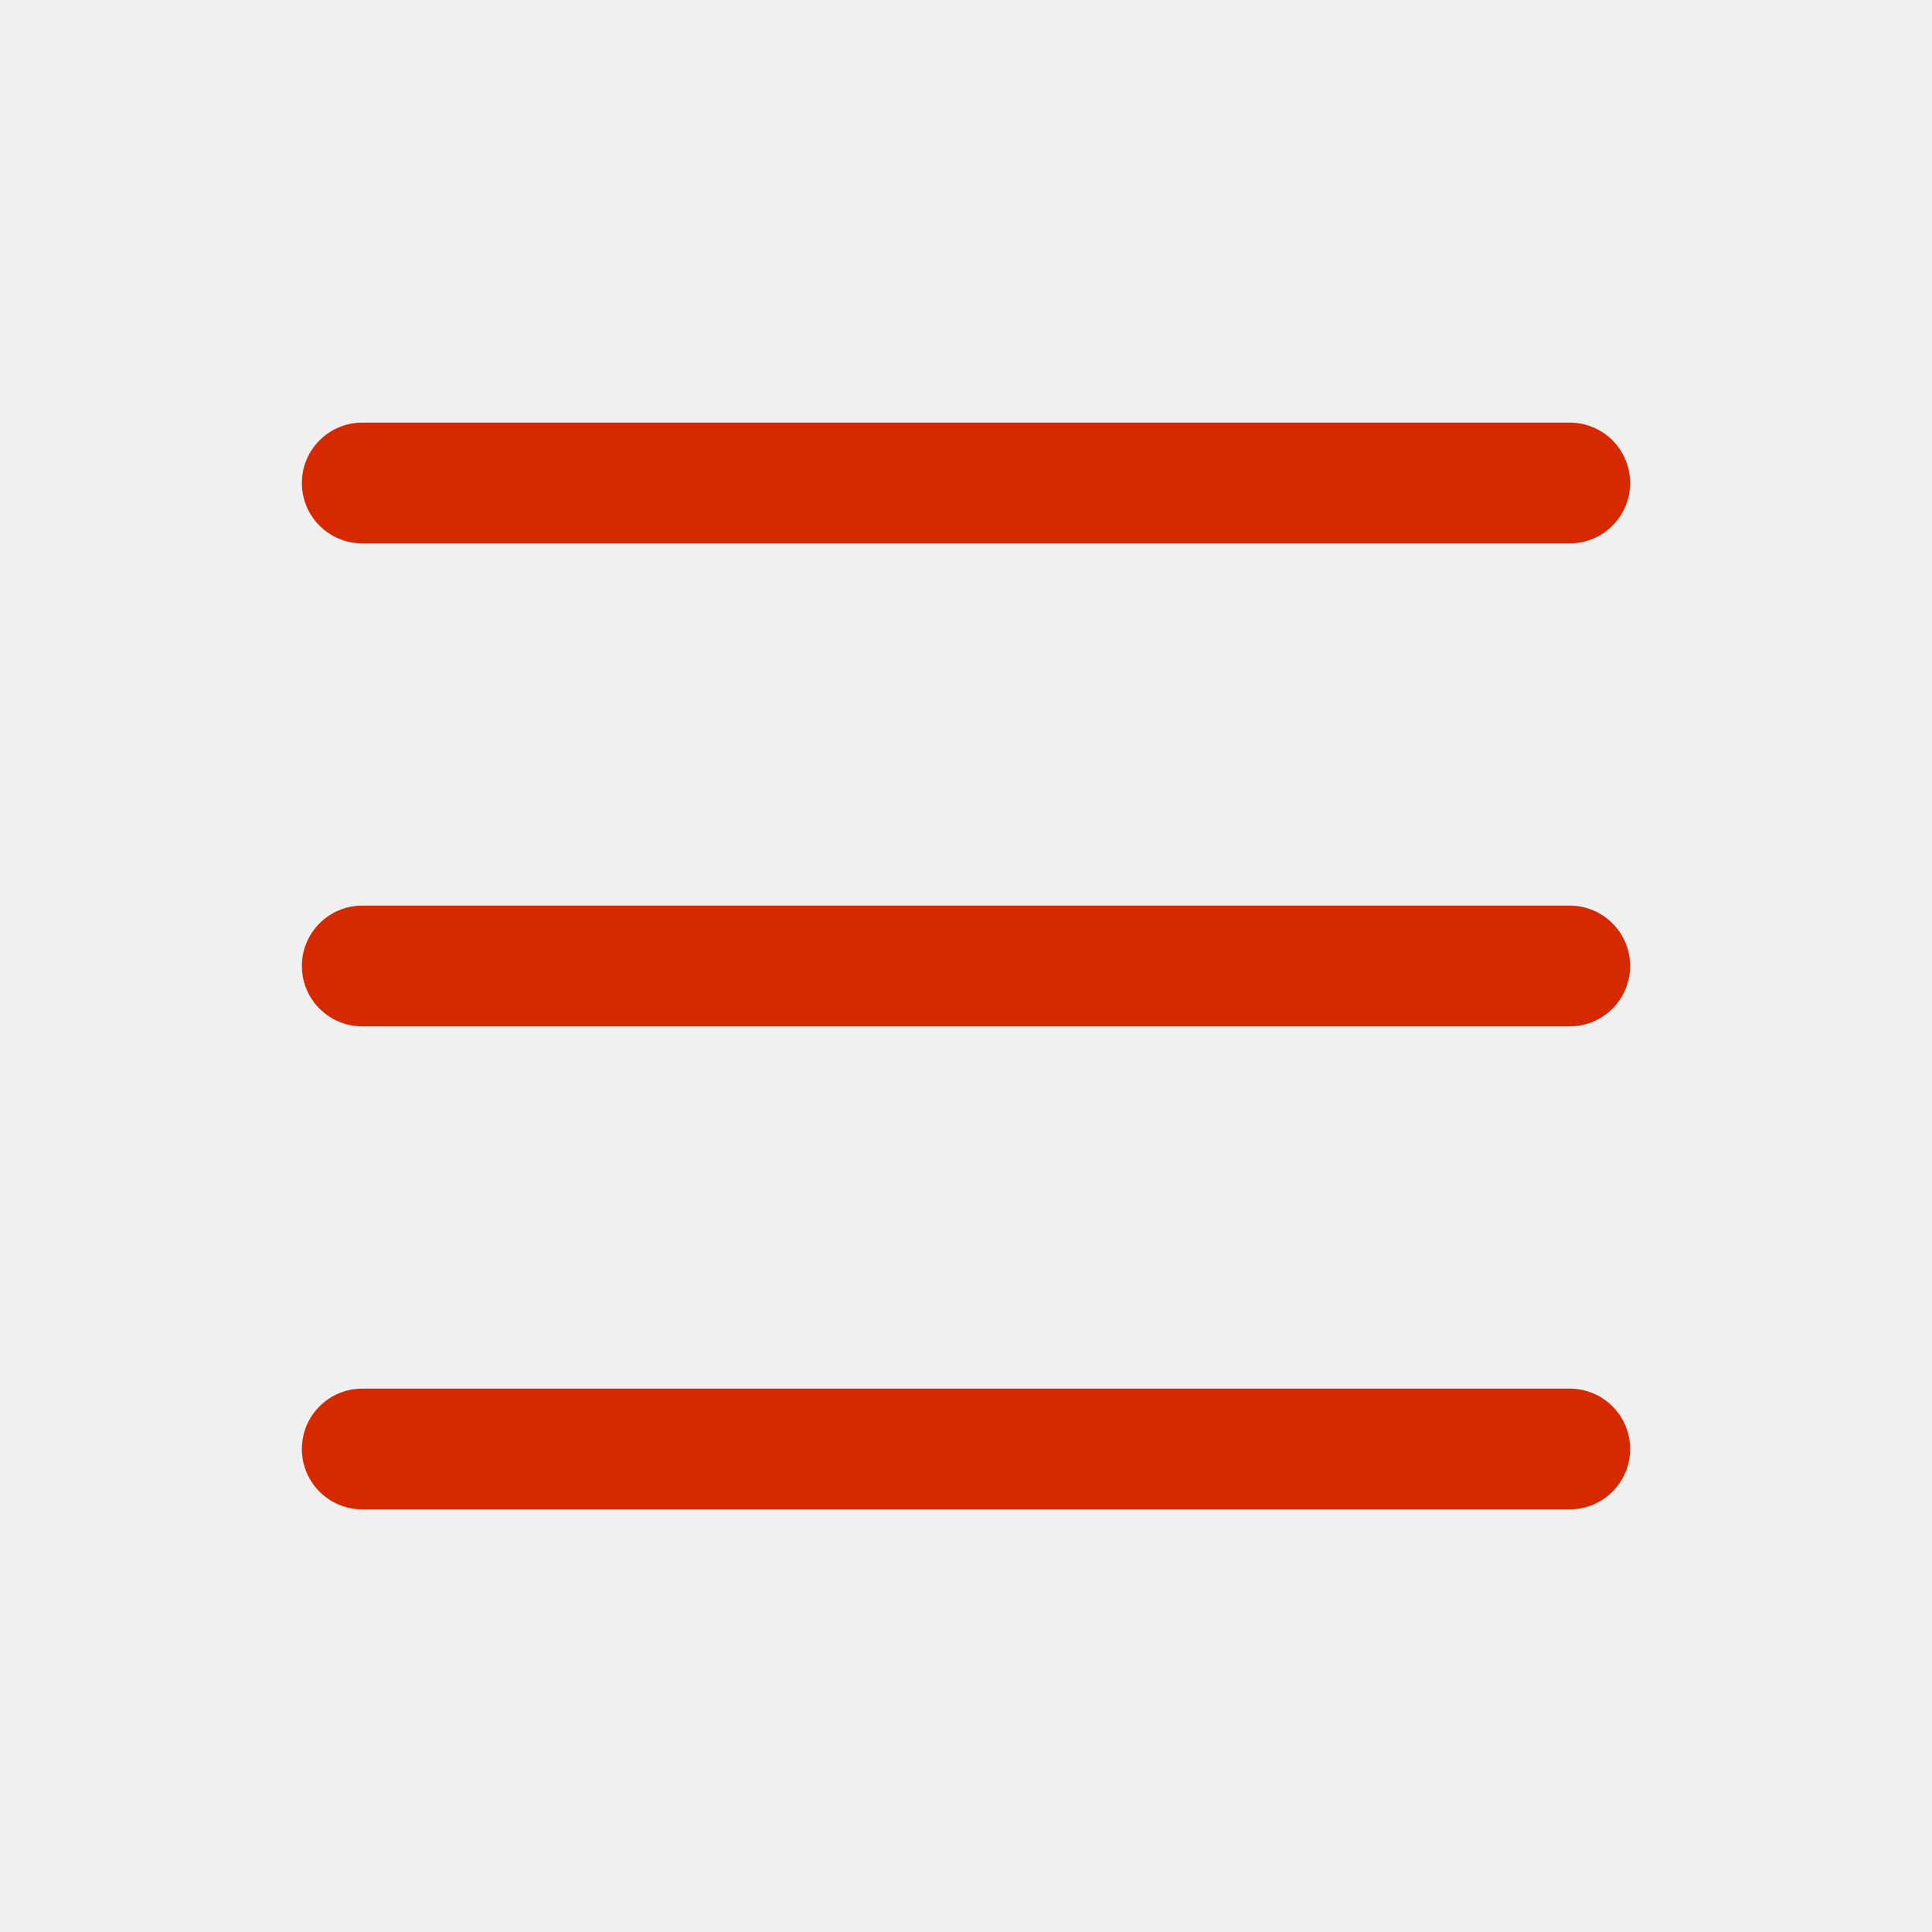
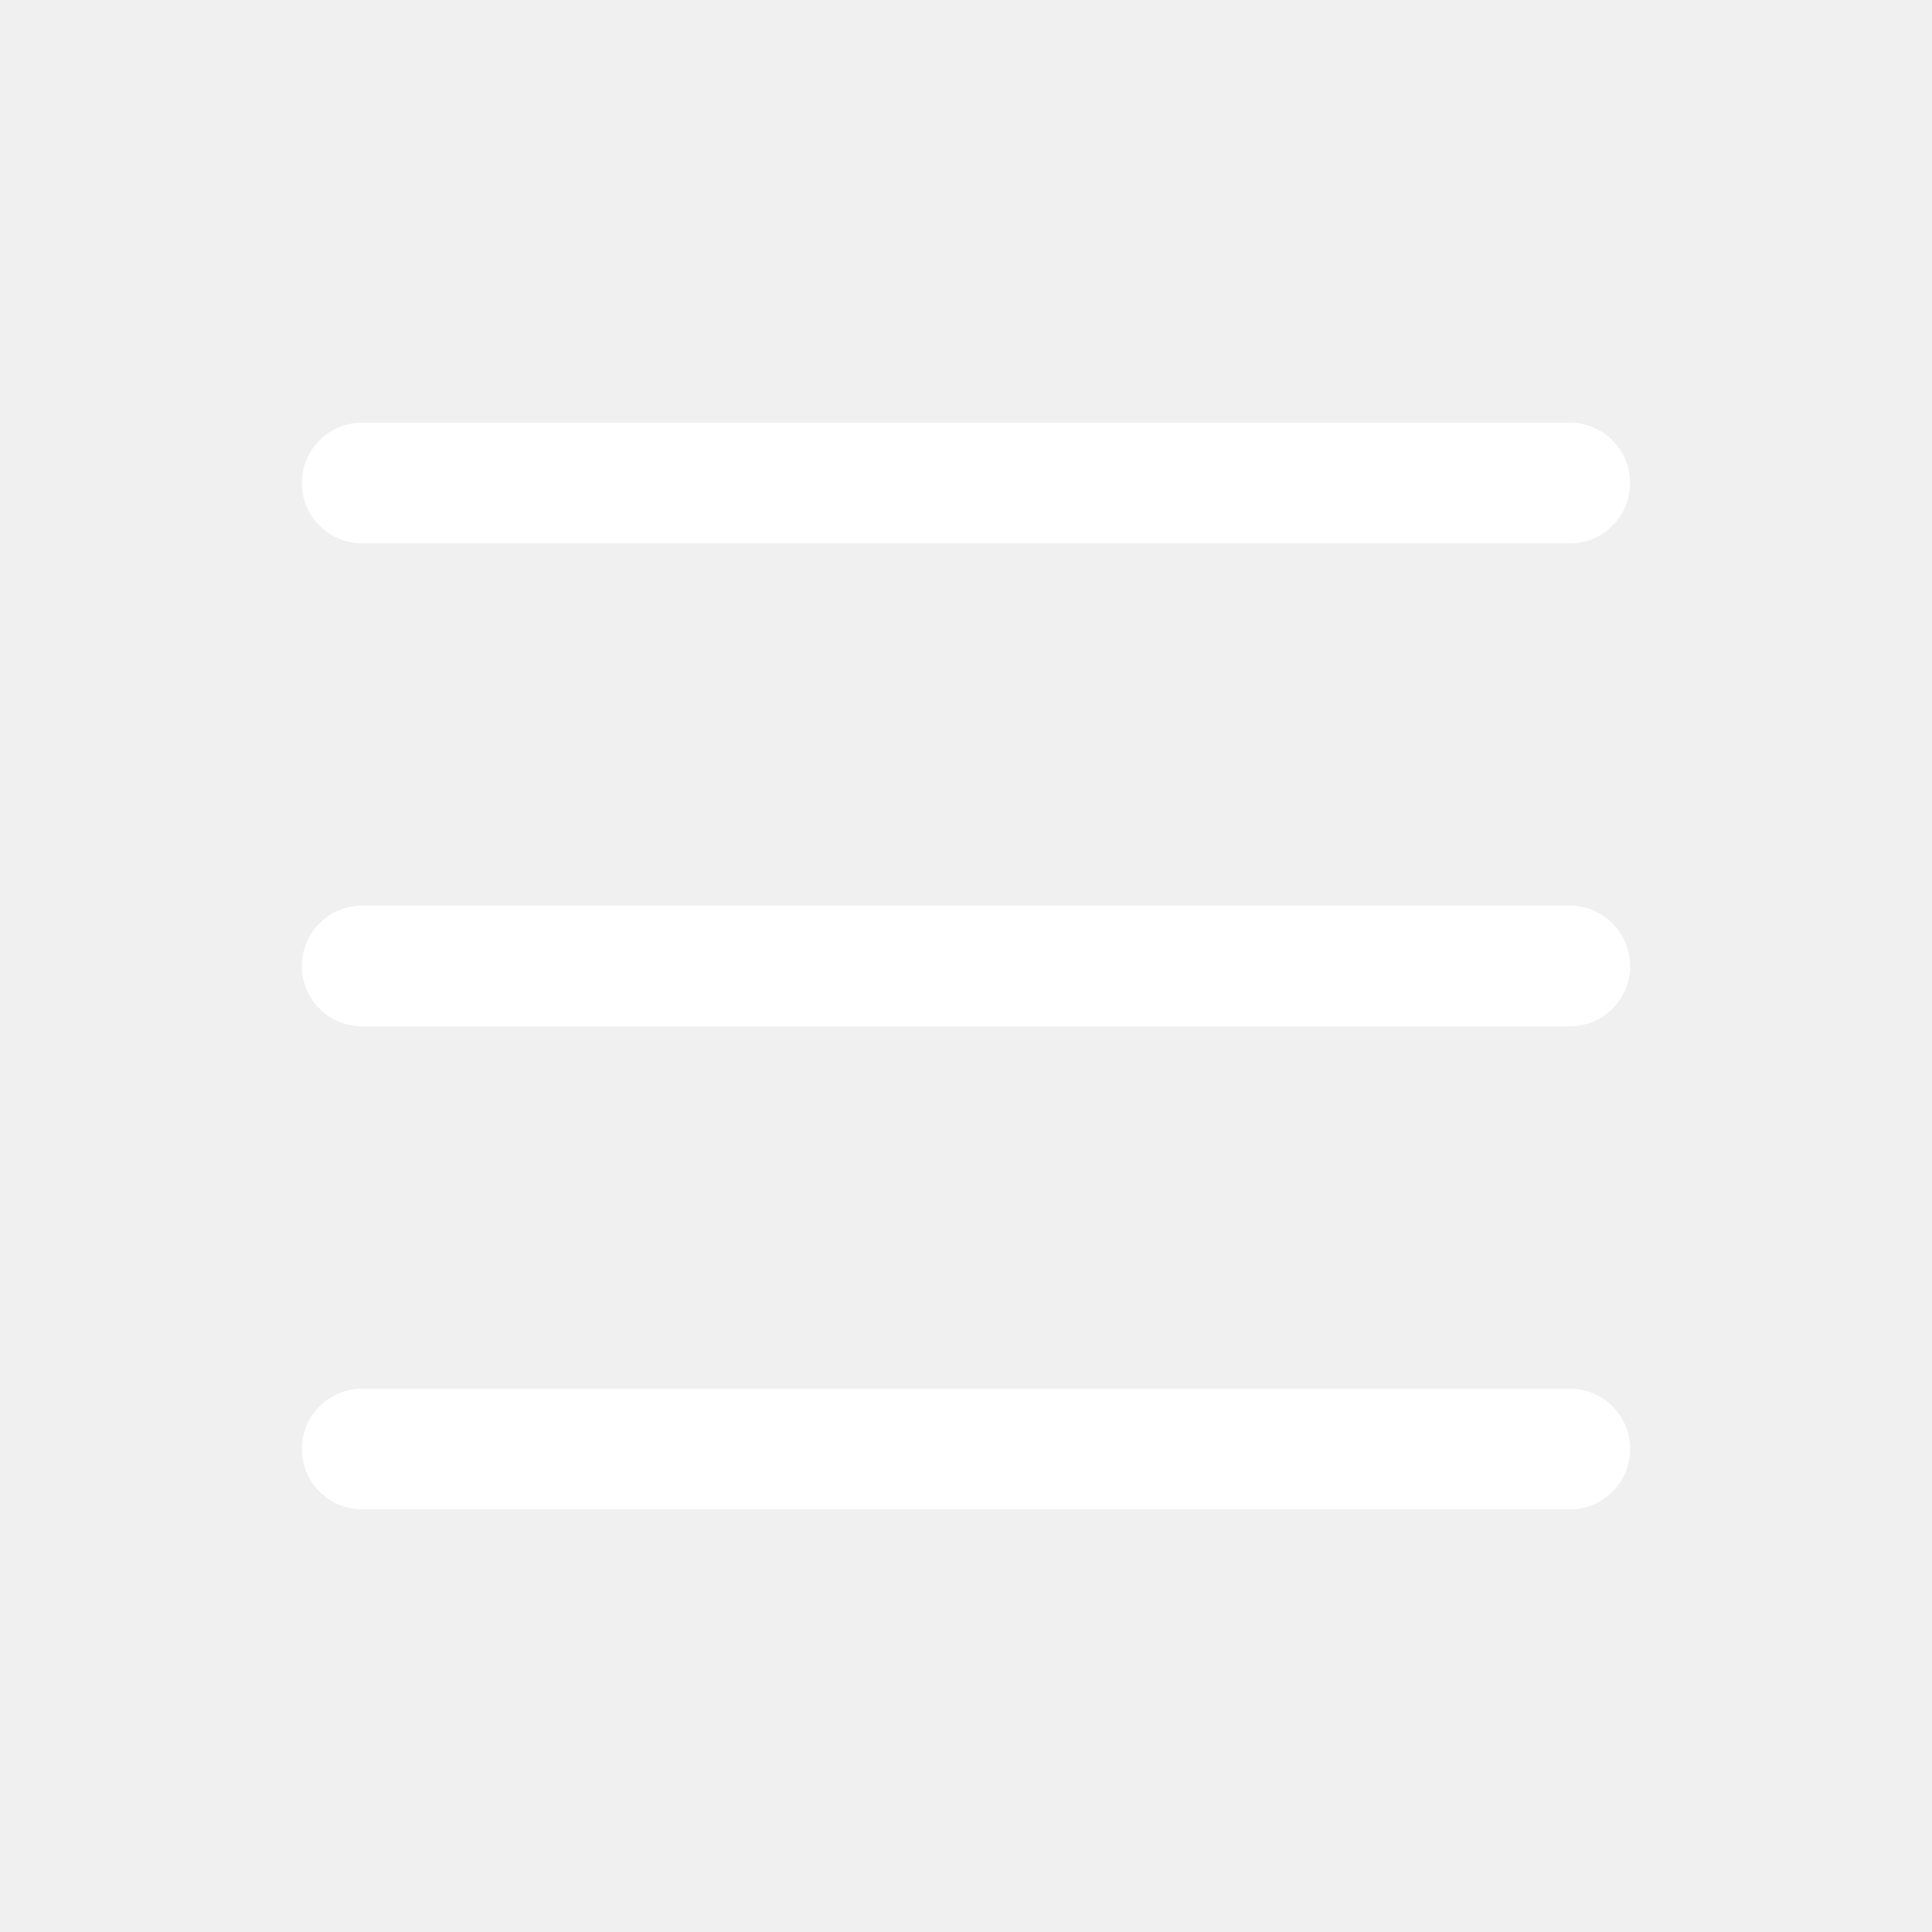
- <svg xmlns="http://www.w3.org/2000/svg" width="16" height="16" fill="#d62900" class="bi bi-list" viewBox="0 0 16 16">
+ <svg xmlns="http://www.w3.org/2000/svg" width="16" height="16" fill="#ffffff" class="bi bi-list" viewBox="0 0 16 16">
  <path fill-rule="evenodd" d="M2.5 12a.5.5 0 0 1 .5-.5h10a.5.5 0 0 1 0 1H3a.5.5 0 0 1-.5-.5zm0-4a.5.5 0 0 1 .5-.5h10a.5.5 0 0 1 0 1H3a.5.5 0 0 1-.5-.5zm0-4a.5.5 0 0 1 .5-.5h10a.5.5 0 0 1 0 1H3a.5.5 0 0 1-.5-.5z" />
</svg>
